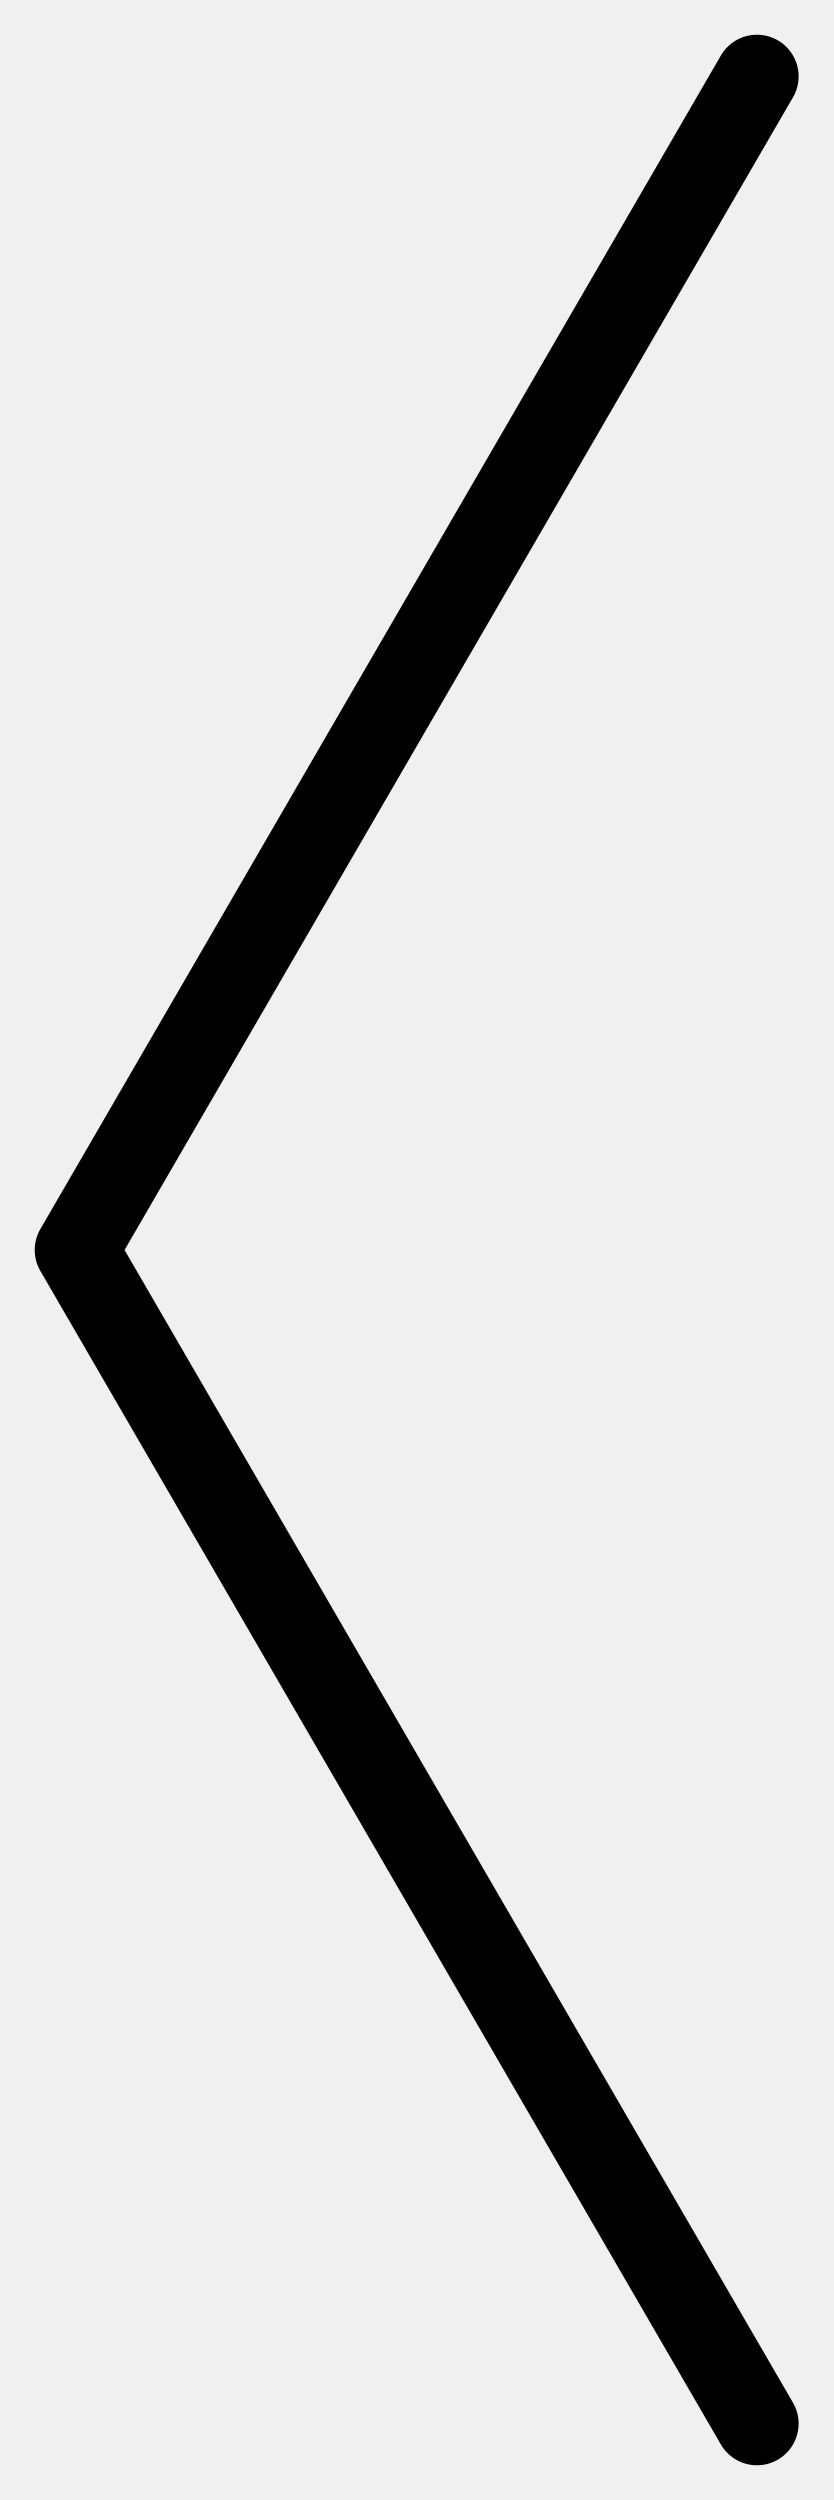
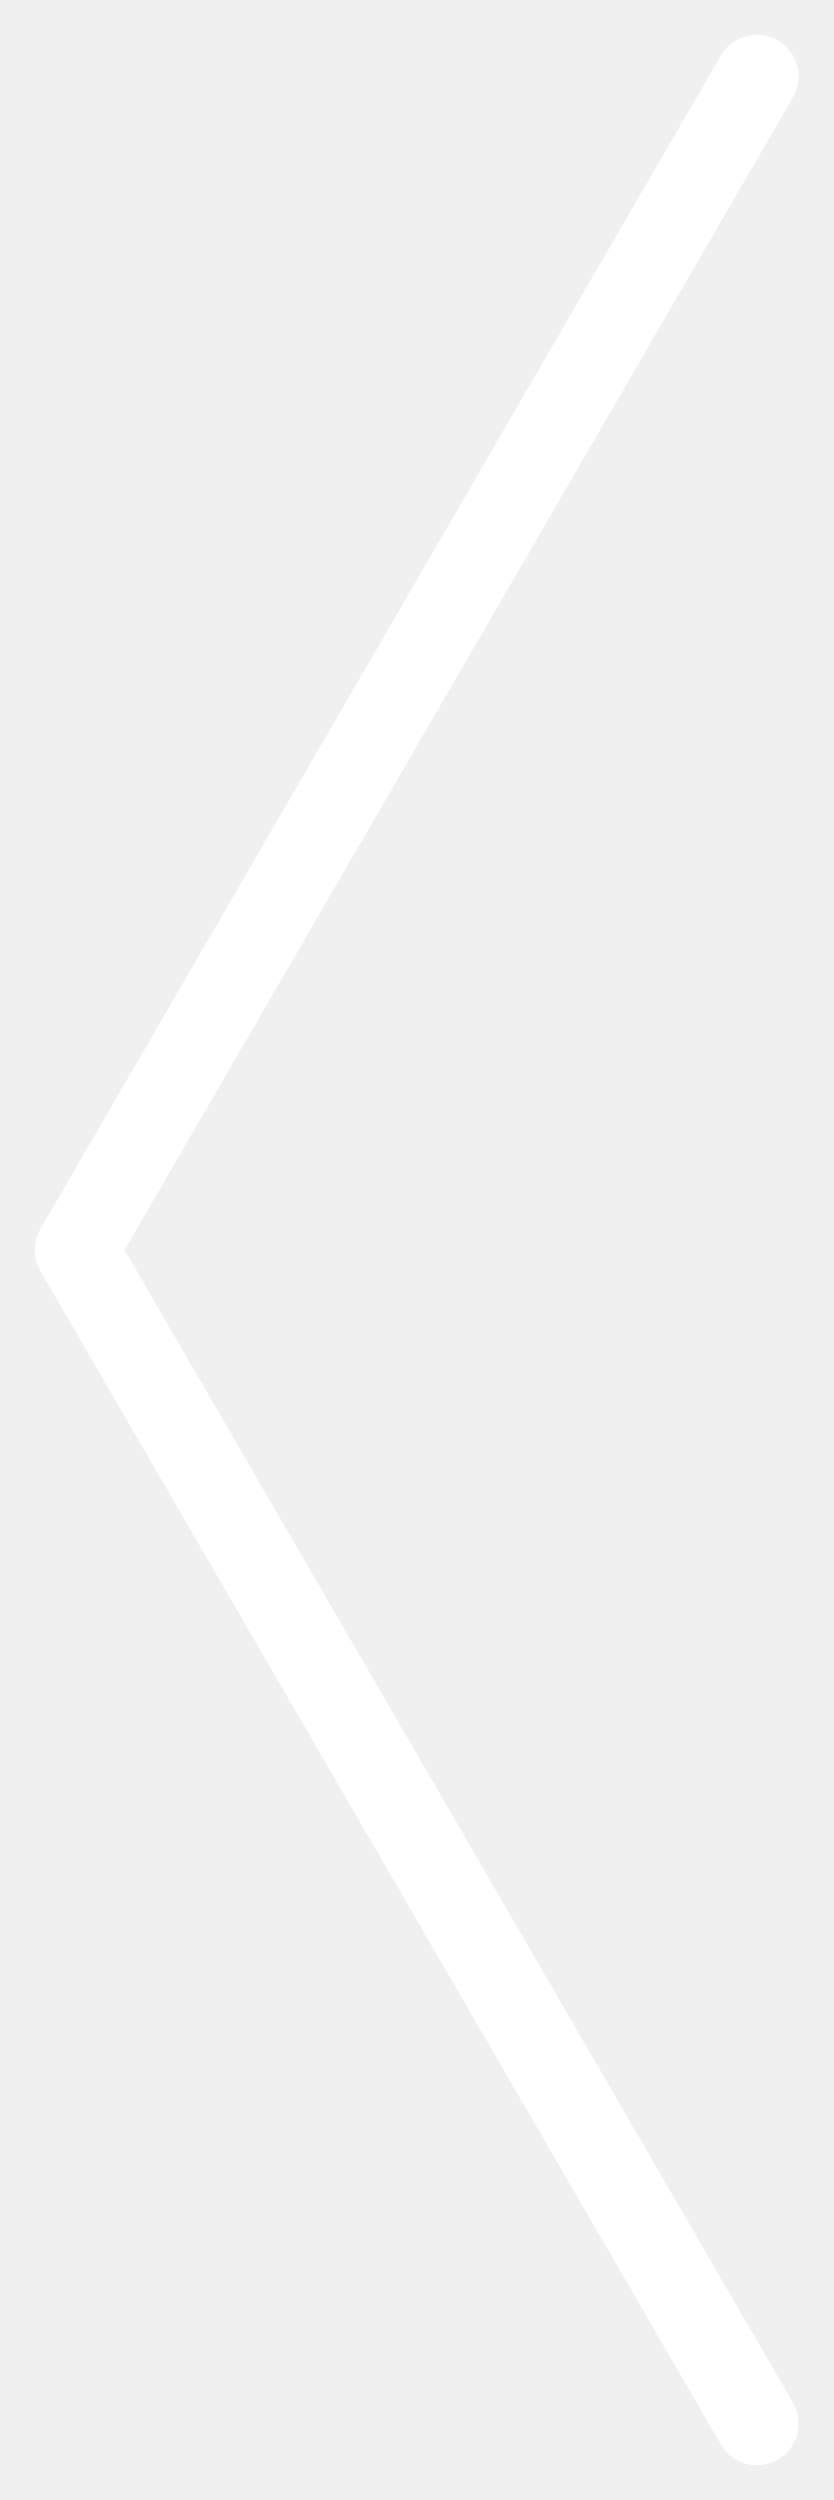
<svg xmlns="http://www.w3.org/2000/svg" width="100%" height="100%" viewBox="0 0 60 180" version="1.1" xml:space="preserve" style="fill-rule:evenodd;clip-rule:evenodd;stroke-linecap:round;stroke-linejoin:round;stroke-miterlimit:10;">
-   <path d="M54.5,174.5l-49,-84.5l49,-84.5" style="fill:none;stroke-width:6px;stroke:#000;" />
+   <path d="M54.5,174.5l-49,-84.5l49,-84.5" style="fill:none;stroke-width:6px;stroke:#FFF;" />
</svg>
